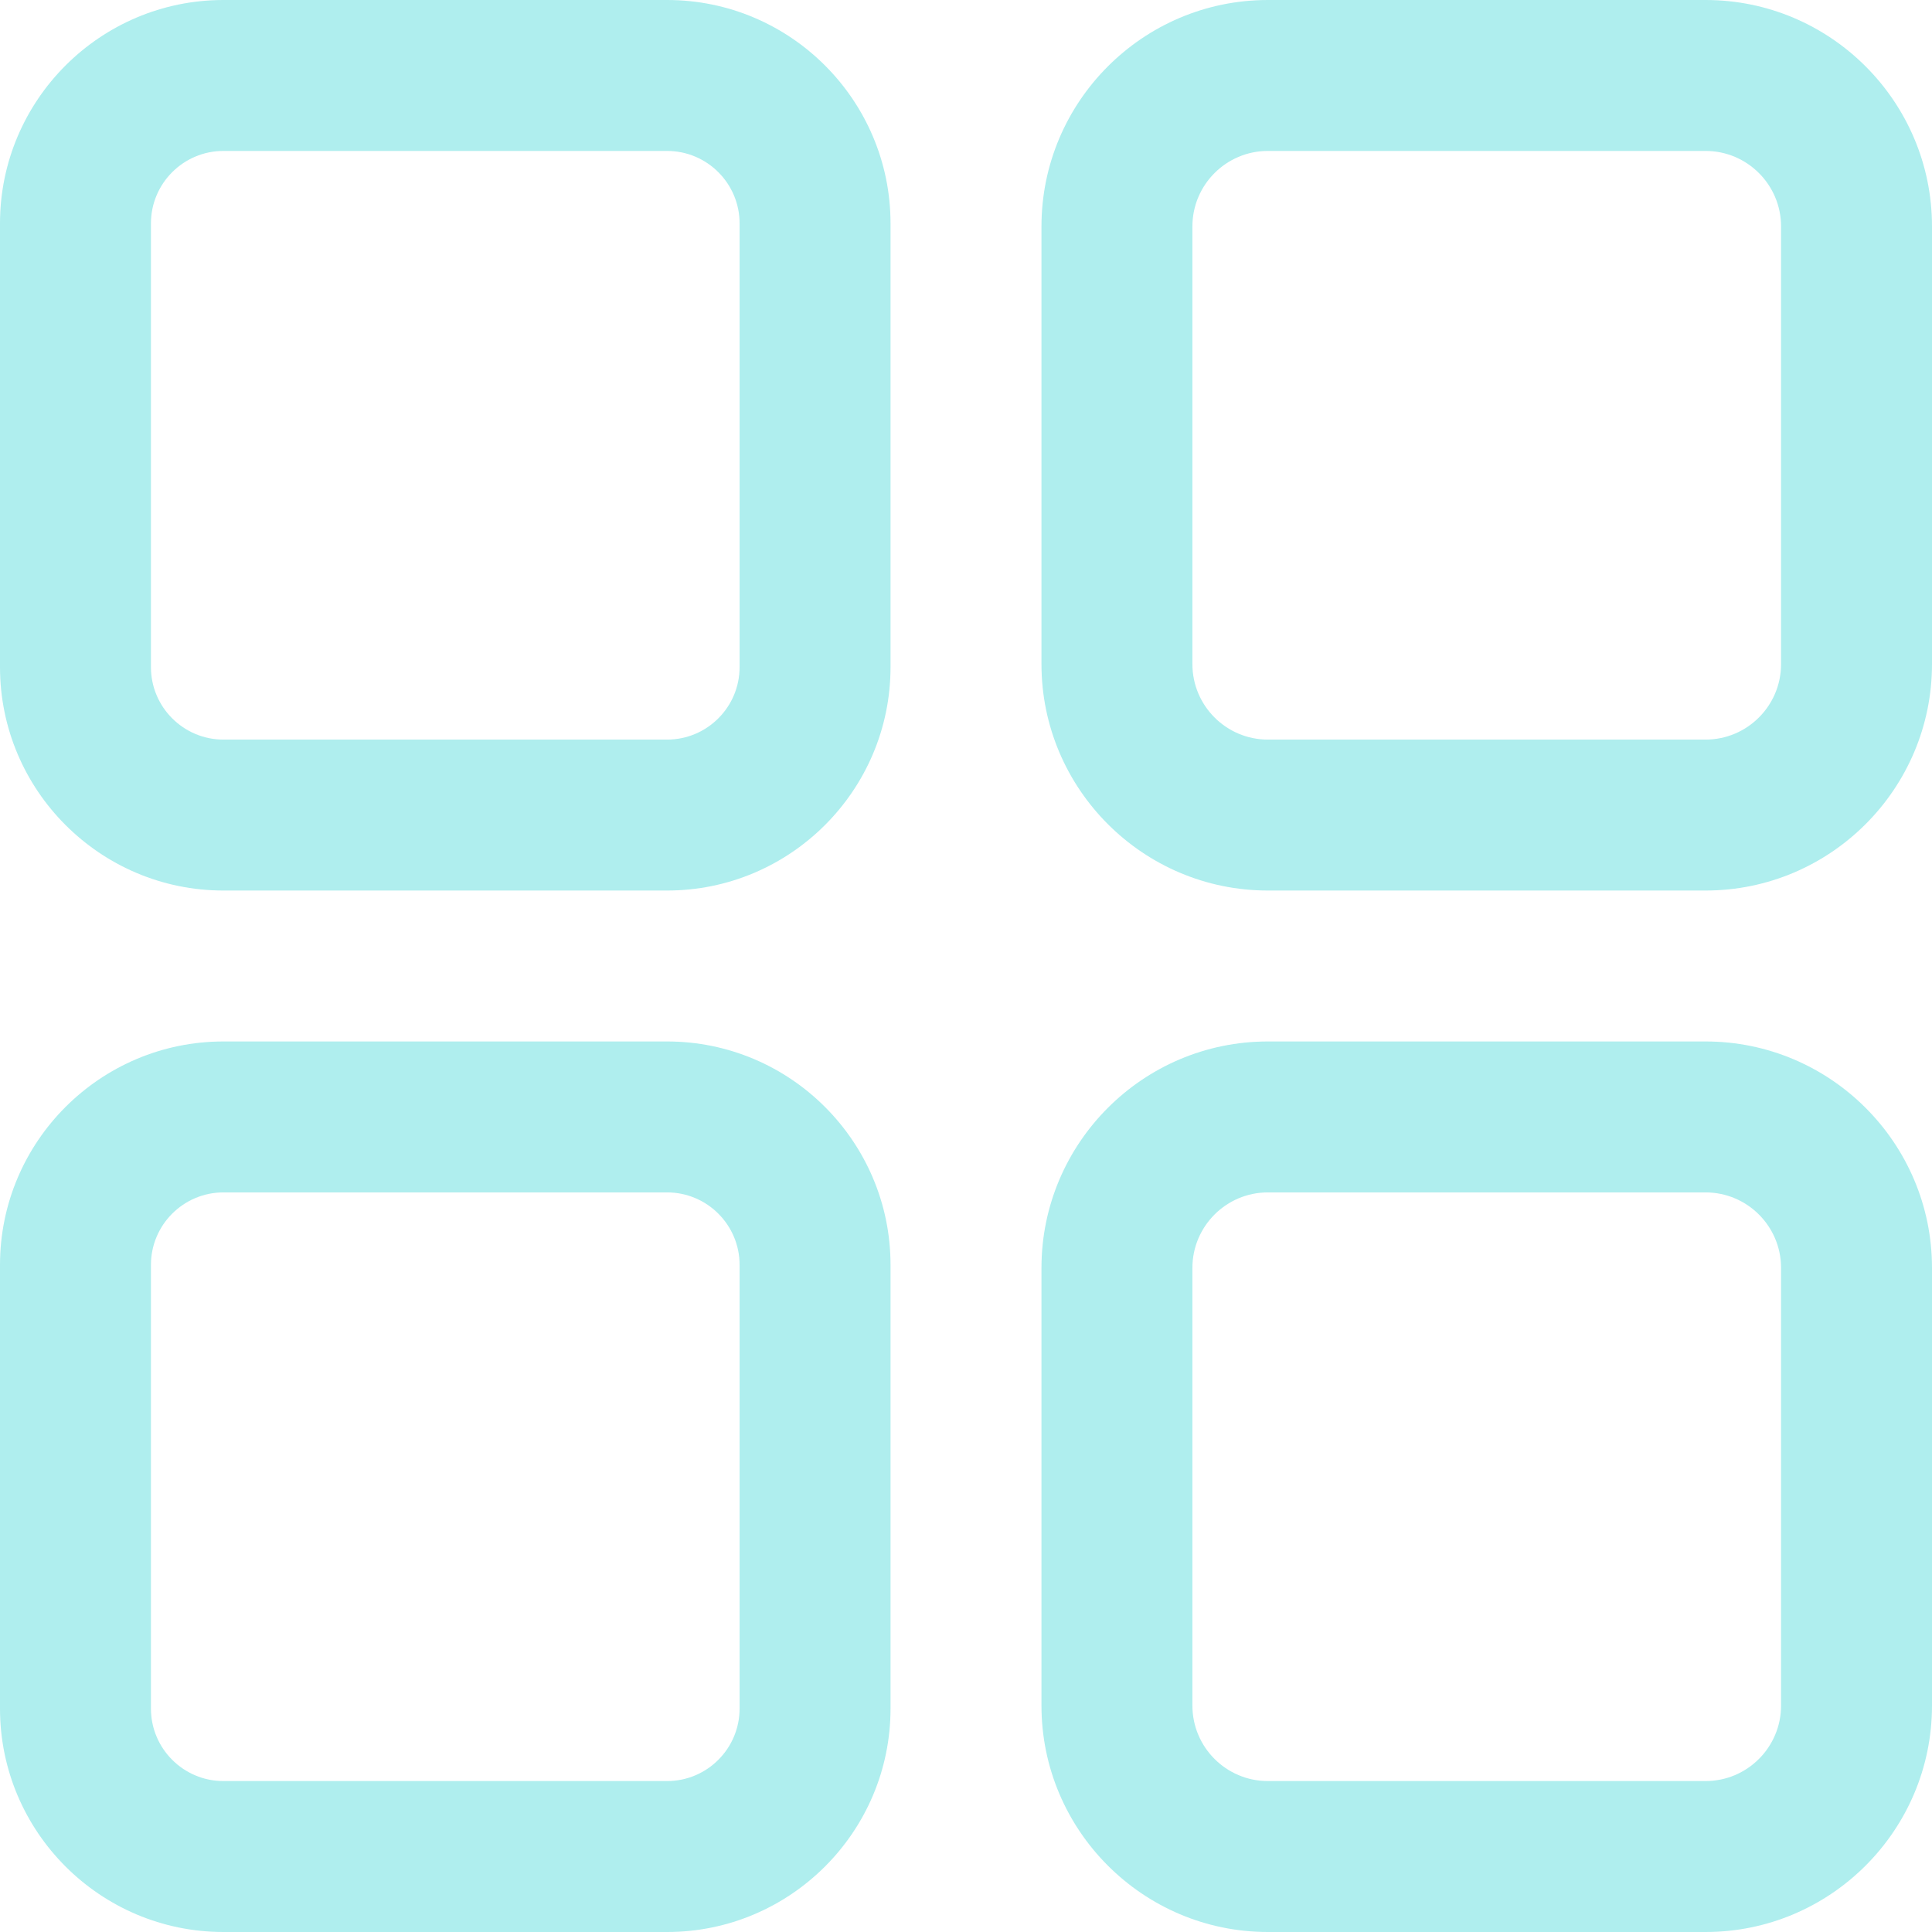
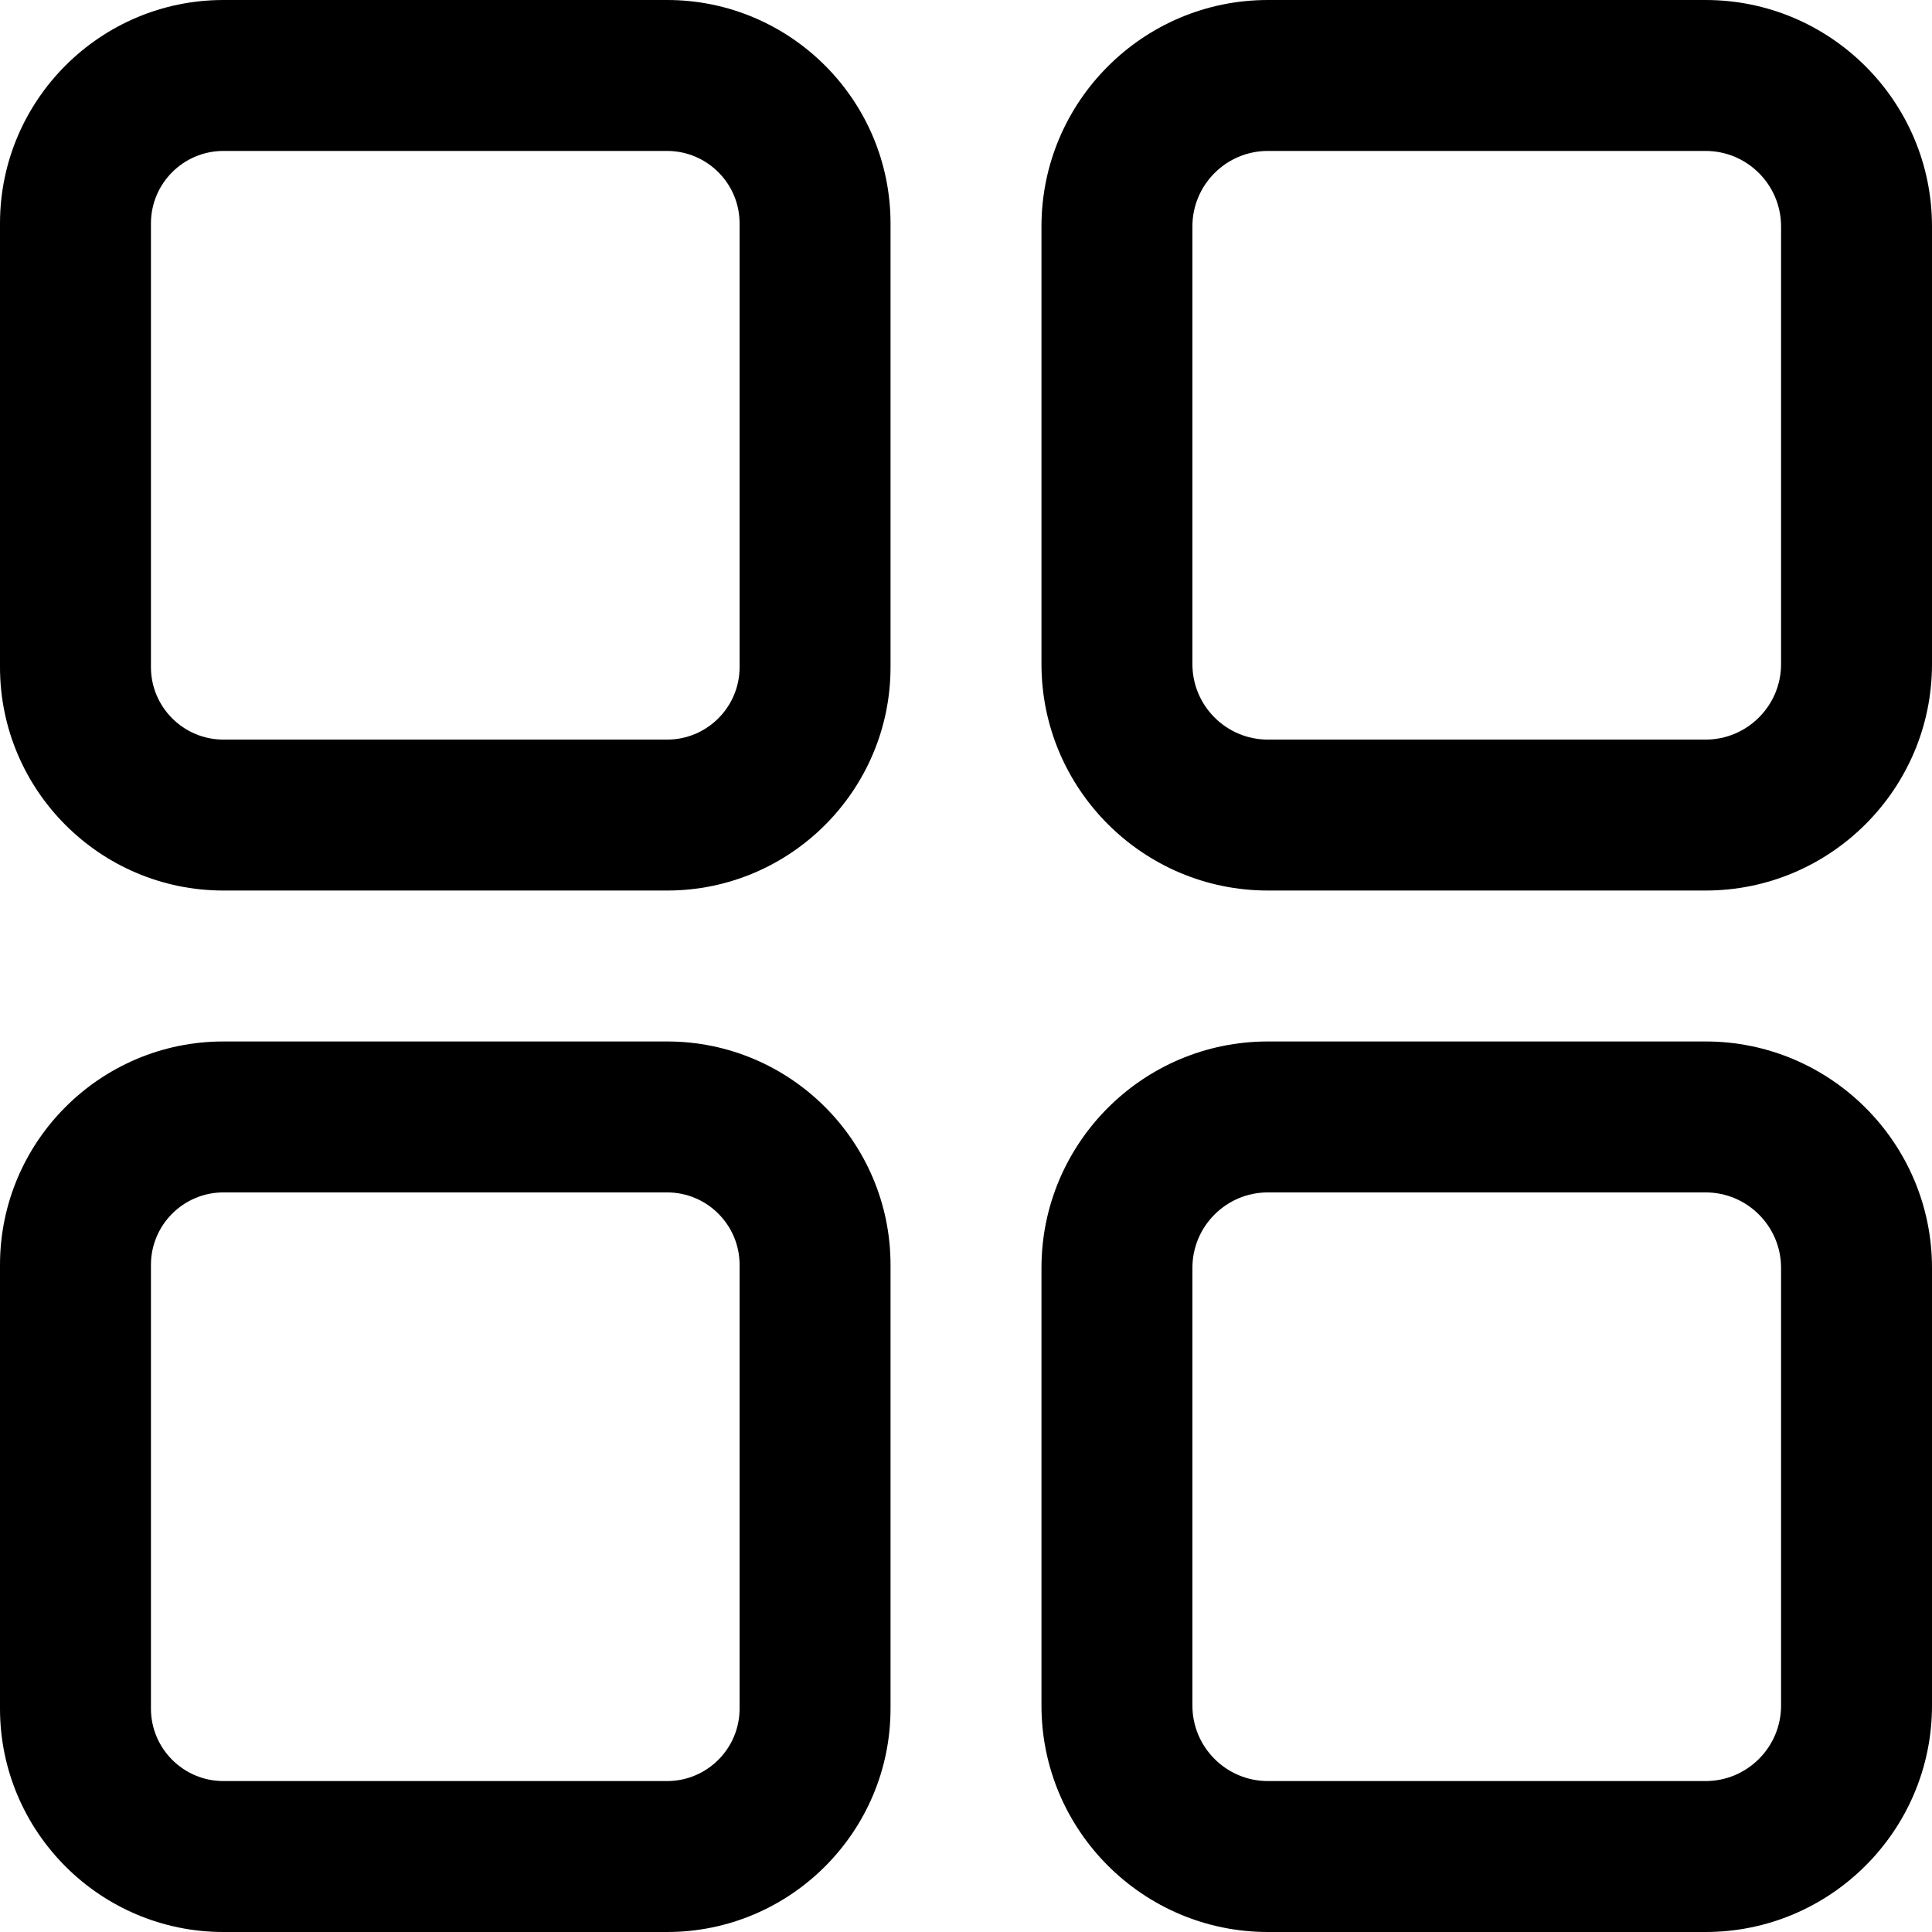
<svg xmlns="http://www.w3.org/2000/svg" version="1.1" id="Capa_1" x="0px" y="0px" viewBox="0 0 512 512" style="enable-background:new 0 0 512 512;" xml:space="preserve">
  <g>
    <g>
-       <path fill="#afeeee" d="M176.792,0H59.208C26.561,0,0,26.561,0,59.208v117.584C0,209.439,26.561,236,59.208,236h117.584    C209.439,236,236,209.439,236,176.792V59.208C236,26.561,209.439,0,176.792,0z M196,176.792c0,10.591-8.617,19.208-19.208,19.208    H59.208C48.617,196,40,187.383,40,176.792V59.208C40,48.617,48.617,40,59.208,40h117.584C187.383,40,196,48.617,196,59.208    V176.792z" />
+       <path fill="black" d="M176.792,0H59.208C26.561,0,0,26.561,0,59.208v117.584C0,209.439,26.561,236,59.208,236h117.584    C209.439,236,236,209.439,236,176.792V59.208C236,26.561,209.439,0,176.792,0z M196,176.792c0,10.591-8.617,19.208-19.208,19.208    H59.208C48.617,196,40,187.383,40,176.792V59.208C40,48.617,48.617,40,59.208,40h117.584C187.383,40,196,48.617,196,59.208    V176.792z" />
    </g>
  </g>
  <g>
    <g>
-       <path fill="#afeeee" d="M452,0H336c-33.084,0-60,26.916-60,60v116c0,33.084,26.916,60,60,60h116c33.084,0,60-26.916,60-60V60    C512,26.916,485.084,0,452,0z M472,176c0,11.028-8.972,20-20,20H336c-11.028,0-20-8.972-20-20V60c0-11.028,8.972-20,20-20h116    c11.028,0,20,8.972,20,20V176z" />
+       <path fill="black" d="M452,0H336c-33.084,0-60,26.916-60,60v116c0,33.084,26.916,60,60,60h116c33.084,0,60-26.916,60-60V60    C512,26.916,485.084,0,452,0z M472,176c0,11.028-8.972,20-20,20H336c-11.028,0-20-8.972-20-20V60c0-11.028,8.972-20,20-20h116    c11.028,0,20,8.972,20,20V176z" />
    </g>
  </g>
  <g>
    <g>
-       <path fill="#afeeee" d="M176.792,276H59.208C26.561,276,0,302.561,0,335.208v117.584C0,485.439,26.561,512,59.208,512h117.584    C209.439,512,236,485.439,236,452.792V335.208C236,302.561,209.439,276,176.792,276z M196,452.792    c0,10.591-8.617,19.208-19.208,19.208H59.208C48.617,472,40,463.383,40,452.792V335.208C40,324.617,48.617,316,59.208,316h117.584    c10.591,0,19.208,8.617,19.208,19.208V452.792z" />
+       <path fill="black" d="M176.792,276H59.208C26.561,276,0,302.561,0,335.208v117.584C0,485.439,26.561,512,59.208,512h117.584    C209.439,512,236,485.439,236,452.792V335.208C236,302.561,209.439,276,176.792,276z M196,452.792    c0,10.591-8.617,19.208-19.208,19.208H59.208C48.617,472,40,463.383,40,452.792V335.208C40,324.617,48.617,316,59.208,316h117.584    c10.591,0,19.208,8.617,19.208,19.208V452.792z" />
    </g>
  </g>
  <g>
    <g>
-       <path fill="#afeeee" d="M452,276H336c-33.084,0-60,26.916-60,60v116c0,33.084,26.916,60,60,60h116c33.084,0,60-26.916,60-60V336    C512,302.916,485.084,276,452,276z M472,452c0,11.028-8.972,20-20,20H336c-11.028,0-20-8.972-20-20V336c0-11.028,8.972-20,20-20    h116c11.028,0,20,8.972,20,20V452z" />
+       <path fill="black" d="M452,276H336c-33.084,0-60,26.916-60,60v116c0,33.084,26.916,60,60,60h116c33.084,0,60-26.916,60-60V336    C512,302.916,485.084,276,452,276z M472,452c0,11.028-8.972,20-20,20H336c-11.028,0-20-8.972-20-20V336c0-11.028,8.972-20,20-20    h116c11.028,0,20,8.972,20,20V452z" />
    </g>
  </g>
  <g>
</g>
  <g>
</g>
  <g>
</g>
  <g>
</g>
  <g>
</g>
  <g>
</g>
  <g>
</g>
  <g>
</g>
  <g>
</g>
  <g>
</g>
  <g>
</g>
  <g>
</g>
  <g>
</g>
  <g>
</g>
  <g>
</g>
</svg>
